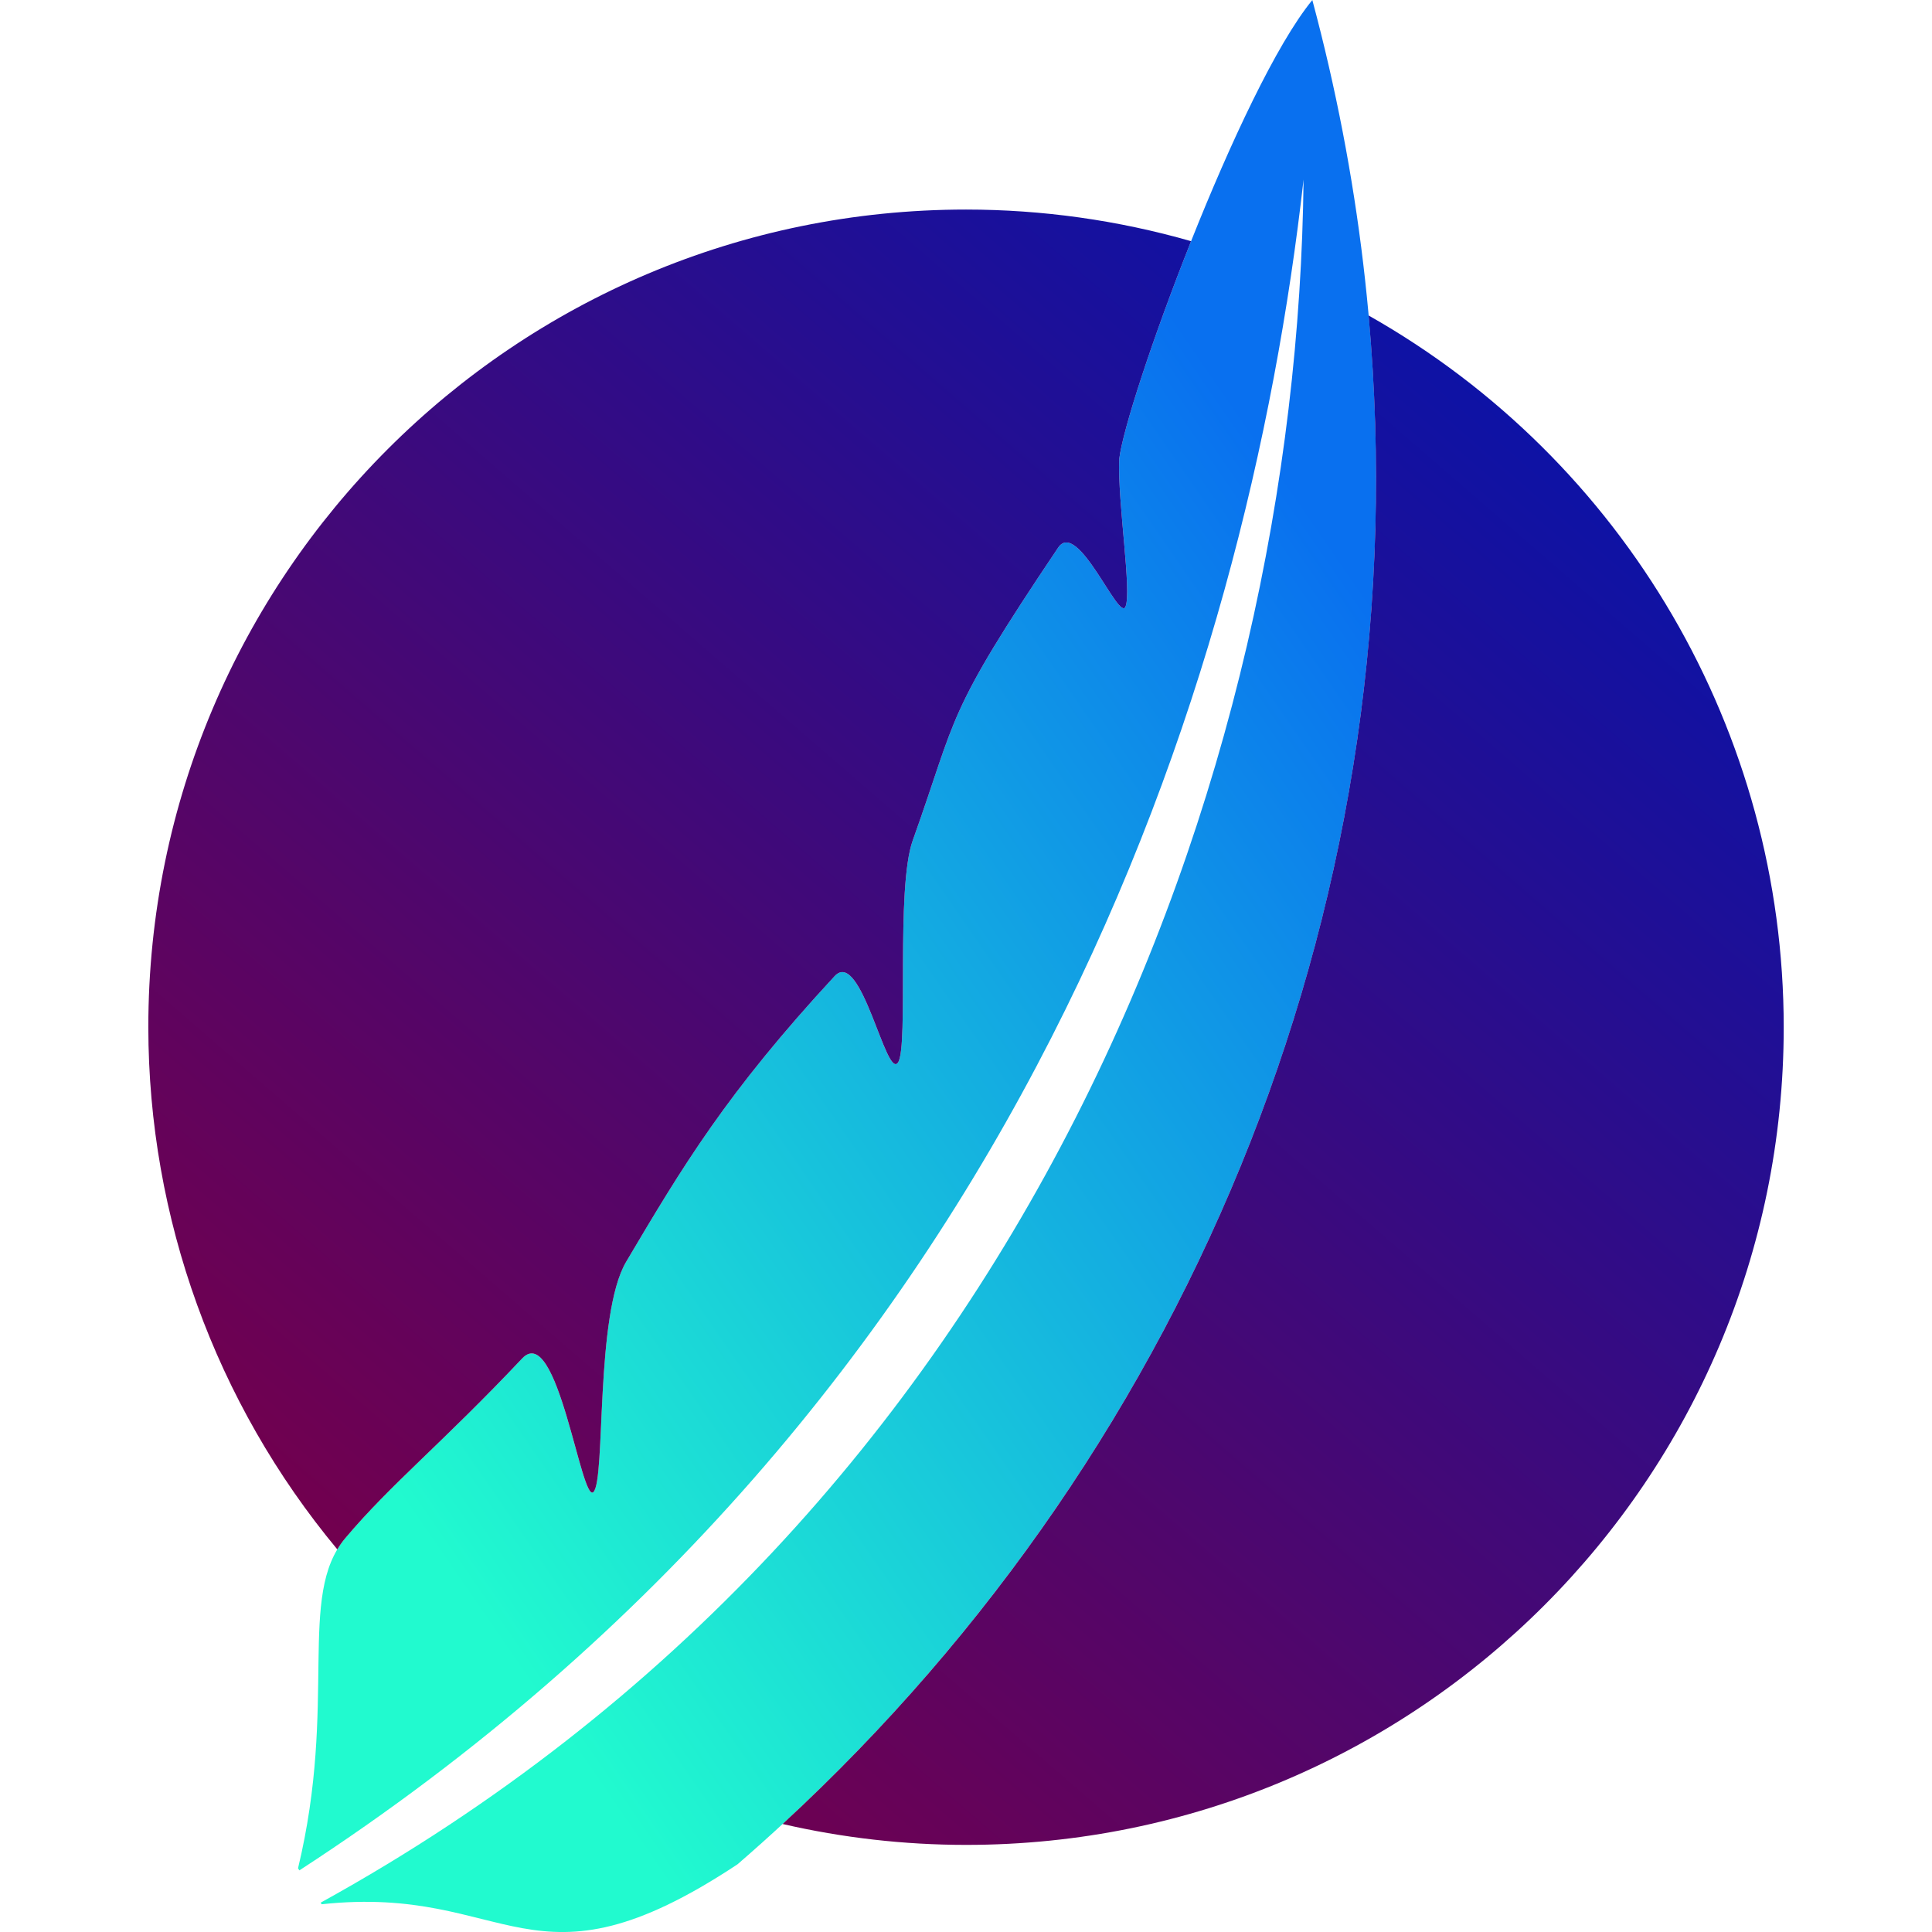
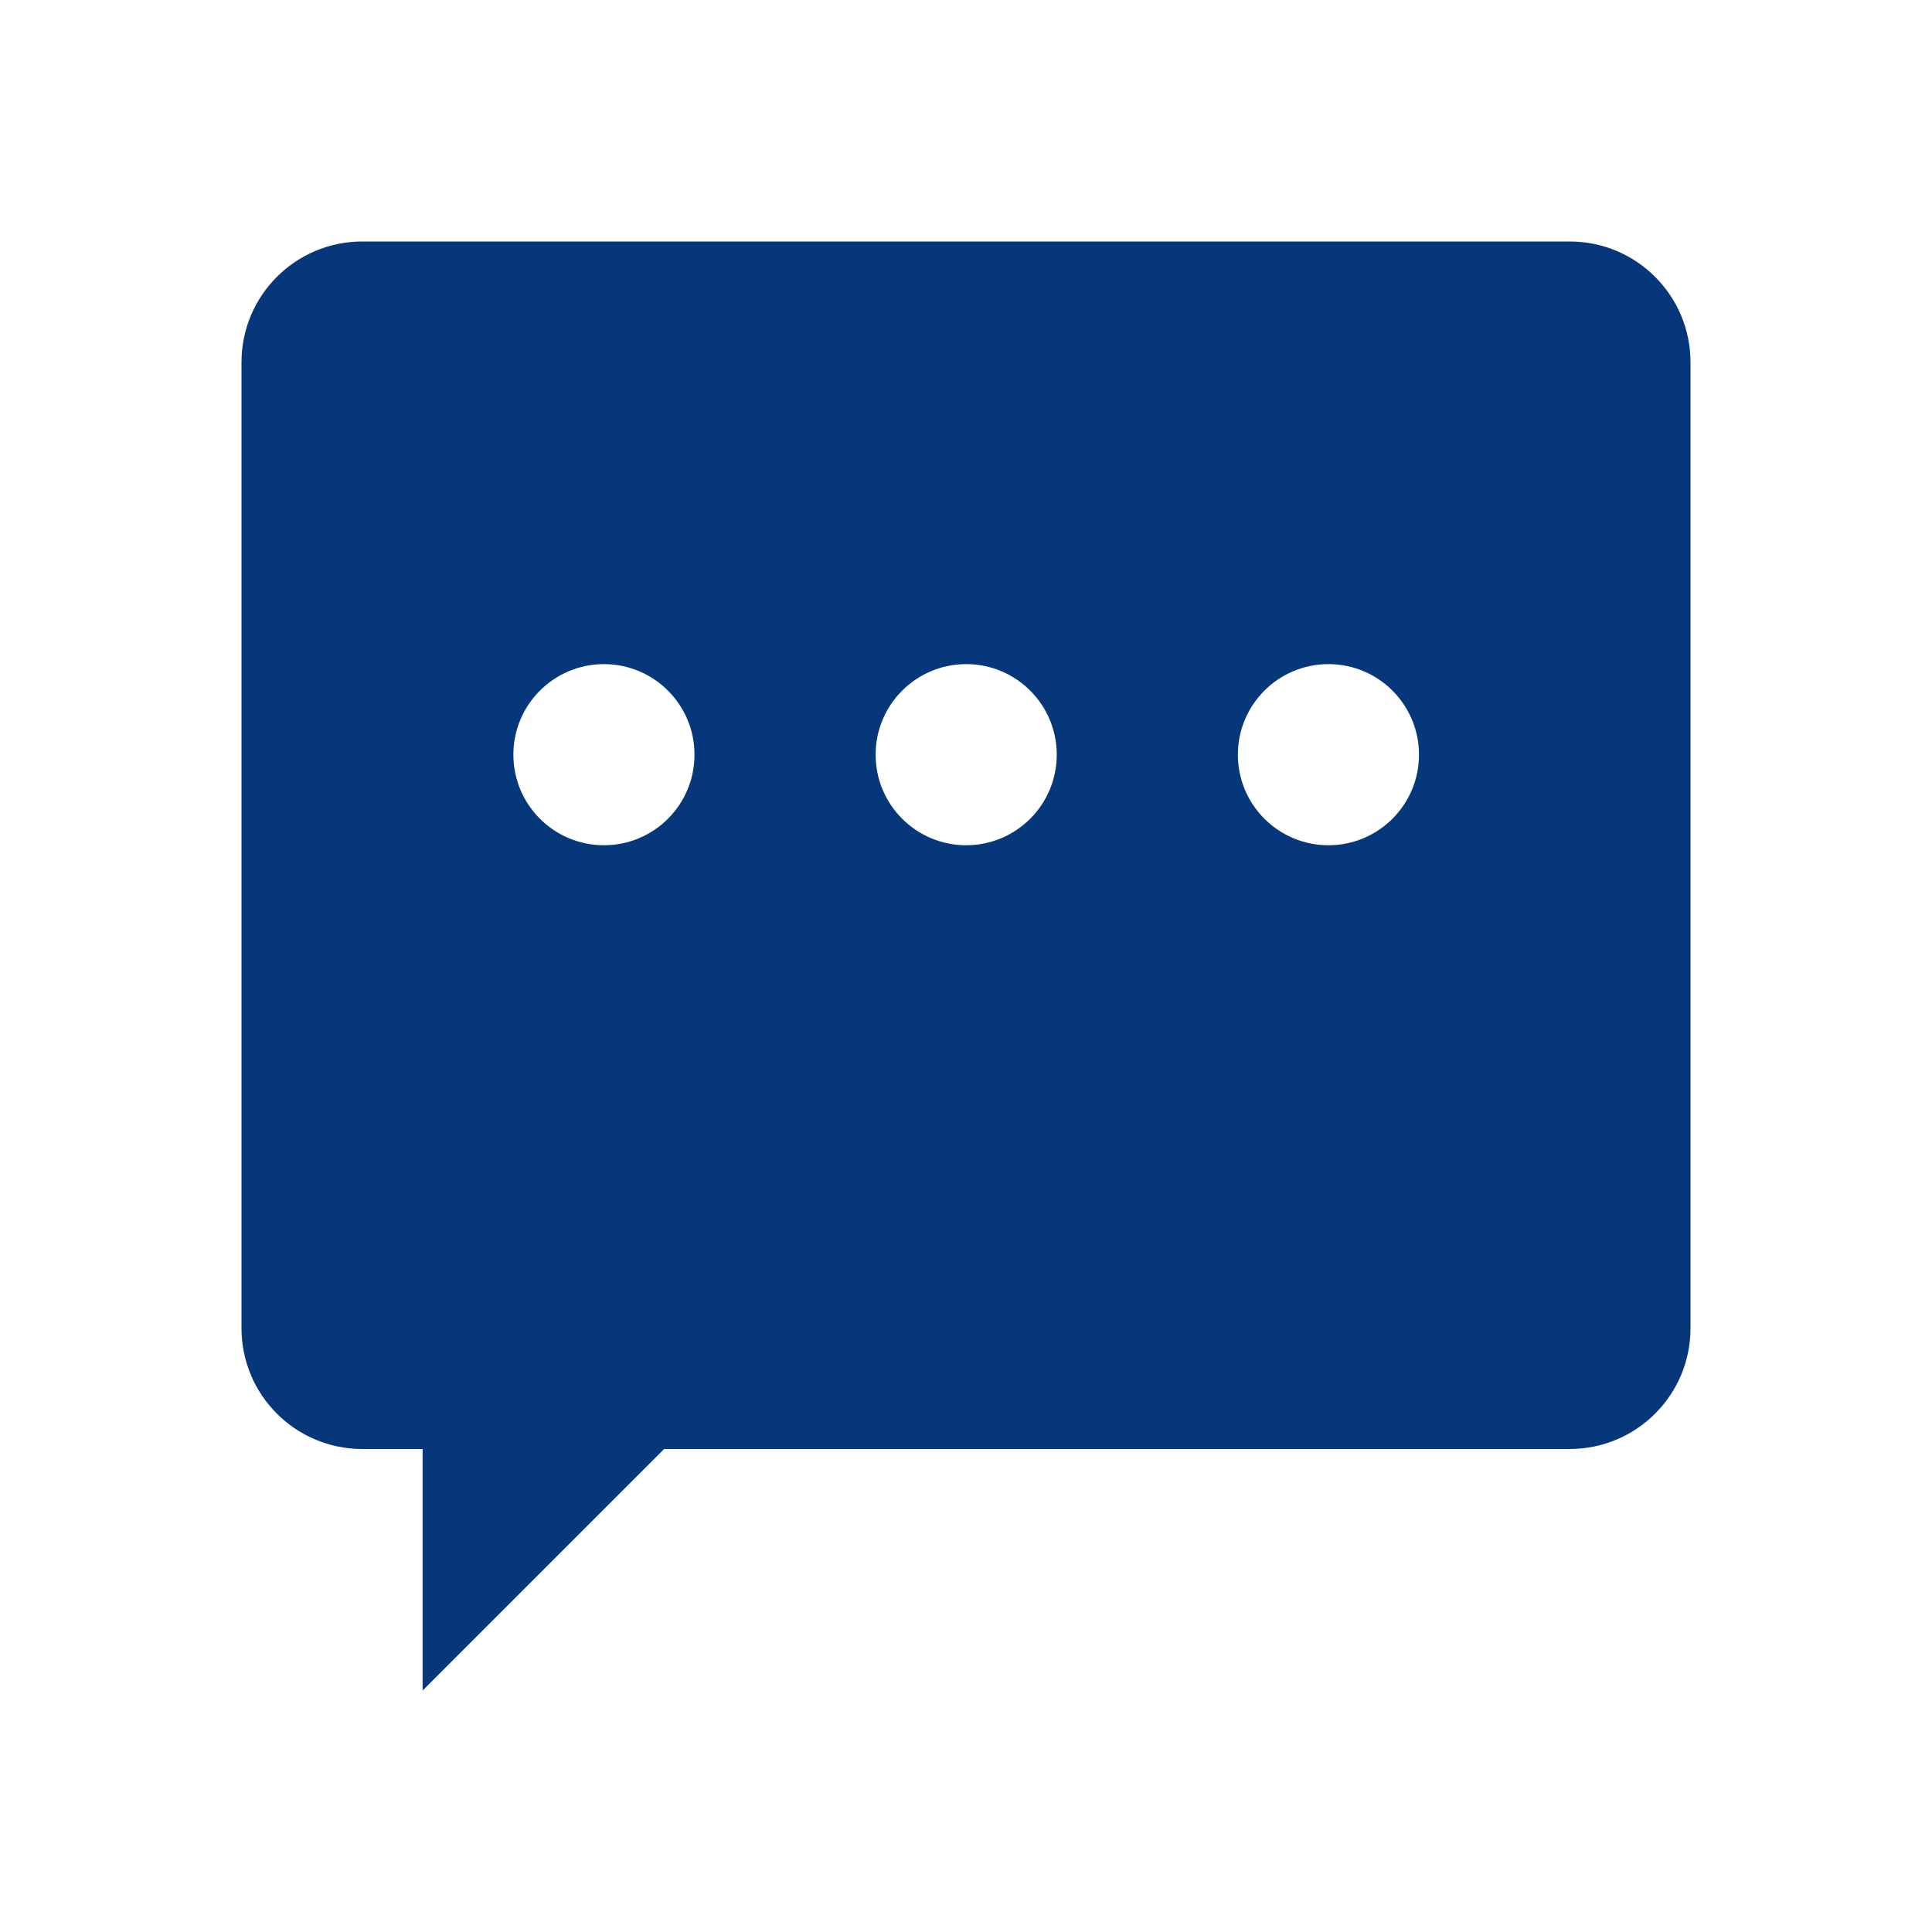
- <svg xmlns="http://www.w3.org/2000/svg" xmlns:xlink="http://www.w3.org/1999/xlink" width="512" height="512" version="1.1" viewBox="0 0 512 512">
-   <defs>
-     <linearGradient id="linearGradient22708">
-       <stop stop-color="#21facf" offset="0" />
-       <stop stop-color="#0970ef" offset="1" />
-     </linearGradient>
-     <linearGradient id="linearGradient6949" x1="68.454" x2="198.59" y1="246.73" y2="96.35" gradientTransform="translate(-5.754,-56.594)" gradientUnits="userSpaceOnUse">
-       <stop stop-color="#72004e" offset="0" />
-       <stop stop-color="#0015b1" offset="1" />
-     </linearGradient>
-     <linearGradient id="linearGradient22718" x1="56.735" x2="155.2" y1="246.96" y2="58.575" gradientUnits="userSpaceOnUse">
-       <stop stop-color="#4f00da" offset="0" />
-       <stop stop-color="#e5311b" offset="1" />
-     </linearGradient>
-     <linearGradient id="linearGradient23463" x1="68.454" x2="198.59" y1="246.73" y2="96.35" gradientUnits="userSpaceOnUse" xlink:href="#linearGradient22708" />
-     <linearGradient id="linearGradient903" x1="54.478" x2="192.1" y1="247.56" y2="9.809" gradientTransform="matrix(.87923 0 0 .87923 -9.551 48.787)" gradientUnits="userSpaceOnUse">
-       <stop stop-color="#dc180d" offset="0" />
-       <stop stop-color="#f96e20" offset=".5" />
-       <stop stop-color="#f4ce41" offset="1" />
-     </linearGradient>
-     <linearGradient id="linearGradient918" x1="39.468" x2="154.99" y1="204.22" y2="124.47" gradientUnits="userSpaceOnUse" xlink:href="#linearGradient22708" />
-   </defs>
-   <g transform="matrix(2.473 0 0 2.473 -4.8978 -4.8812)">
-     <path transform="translate(-5.5496,-57.412)" d="m148.16 59.393c-7.71 9.399-19.951 42.888-20.696 49.204-0.17 4.674 1.373 14.231 0.672 15.805-0.719 1.613-5.117-9.446-7.215-6.327-12.219 18.168-10.7 17.731-15.582 31.378-1.836 5.131-0.424 21.99-1.567 23.773-1.273 1.987-3.962-12.31-6.806-9.236-11.603 12.54-16.279 20.379-22.336 30.607-3.359 5.673-2.182 23.33-3.506 24.674-1.302 1.321-3.857-18.326-7.644-14.309-8.519 9.038-14.054 13.441-18.946 19.252-5.198 6.174-0.783 17.584-5.067 35.383l0.145 0.221c77.447-50.308 101.52-127.16 107.61-181.19-0.681 63.93-29.41 142.78-105.33 184.65l0.113 0.171c20.241-2.181 22.307 10.458 44.562-4.284 55.792-48.277 81.856-124.29 61.593-199.78z" display="none" fill="url(#linearGradient903)" />
-     <path transform="translate(-5.5498,-57.412)" d="m148.16 59.393c-7.71 9.399-19.951 42.888-20.696 49.204-0.17 4.674 1.373 14.231 0.672 15.805-0.719 1.613-5.117-9.446-7.215-6.327-12.219 18.168-10.7 17.731-15.582 31.378-1.836 5.131-0.424 21.99-1.567 23.773-1.273 1.987-3.962-12.31-6.806-9.236-11.603 12.54-16.279 20.379-22.336 30.607-3.359 5.673-2.182 23.33-3.506 24.674-1.302 1.321-3.857-18.326-7.644-14.309-8.519 9.038-14.054 13.441-18.946 19.252-5.198 6.174-0.783 17.584-5.067 35.383l0.145 0.221c77.447-50.308 101.52-127.16 107.61-181.19-0.681 63.93-29.41 142.78-105.33 184.65l0.113 0.171c20.241-2.181 22.307 10.458 44.562-4.284 55.792-48.277 81.856-124.29 61.593-199.78z" fill="url(#linearGradient918)" />
-     <g transform="translate(0 2.0218e-5)">
-       <path transform="translate(-5.7543,-56.594)" d="m111.25 81.024c-48.394-1.5e-5 -87.625 39.231-87.625 87.625 0.017 20.443 7.182 40.236 20.253 55.954 0.252-0.422 0.536-0.824 0.858-1.206 4.892-5.81 10.427-10.214 18.946-19.252 3.787-4.018 6.341 15.63 7.644 14.309 1.324-1.344 0.147-19.001 3.506-24.674 6.056-10.228 10.733-18.067 22.336-30.607 2.844-3.074 5.533 11.223 6.806 9.236 1.142-1.782-0.269-18.641 1.566-23.773 4.882-13.647 3.363-13.21 15.582-31.378 2.098-3.119 6.496 7.94 7.215 6.327 0.701-1.573-0.842-11.131-0.672-15.805 0.372-3.15 3.604-13.059 7.705-23.367-7.843-2.247-15.962-3.388-24.12-3.389zm43.142 11.356c5.566 61.595-18.426 120.7-62.796 161.65 6.446 1.486 13.04 2.237 19.655 2.239 48.394 1e-5 87.625-39.231 87.625-87.625-3.1e-4 -31.581-16.995-60.719-44.484-76.268z" display="none" fill="url(#linearGradient22718)" />
-       <path transform="translate(-5.754,-56.594)" d="m111.25 81.024c-48.394-1.5e-5 -87.625 39.231-87.625 87.625 0.017 20.443 7.182 40.236 20.253 55.954 0.252-0.422 0.536-0.824 0.858-1.206 4.892-5.81 10.427-10.214 18.946-19.252 3.787-4.018 6.341 15.63 7.644 14.309 1.324-1.344 0.147-19.001 3.506-24.674 6.056-10.228 10.733-18.067 22.336-30.607 2.844-3.074 5.533 11.223 6.806 9.236 1.142-1.782-0.269-18.641 1.566-23.773 4.882-13.647 3.363-13.21 15.582-31.378 2.098-3.119 6.496 7.94 7.215 6.327 0.701-1.573-0.842-11.131-0.672-15.805 0.372-3.15 3.604-13.059 7.705-23.367-7.843-2.247-15.962-3.388-24.12-3.389zm43.142 11.356c5.566 61.595-18.426 120.7-62.796 161.65 6.446 1.486 13.04 2.237 19.655 2.239 48.394 1e-5 87.625-39.231 87.625-87.625-3.1e-4 -31.581-16.995-60.719-44.484-76.268z" display="none" fill="url(#linearGradient23463)" />
-       <path d="m105.5 24.43c-48.394-1.5e-5 -87.625 39.231-87.625 87.625 0.017 20.443 7.182 40.236 20.253 55.954 0.252-0.422 0.536-0.824 0.858-1.206 4.892-5.81 10.427-10.214 18.946-19.252 3.787-4.018 6.341 15.63 7.644 14.309 1.324-1.344 0.147-19.001 3.506-24.674 6.056-10.228 10.733-18.067 22.336-30.607 2.844-3.074 5.533 11.223 6.806 9.236 1.142-1.782-0.269-18.641 1.566-23.773 4.882-13.647 3.363-13.21 15.582-31.378 2.098-3.119 6.496 7.94 7.215 6.327 0.701-1.573-0.842-11.131-0.672-15.805 0.372-3.15 3.604-13.059 7.705-23.367-7.843-2.247-15.962-3.388-24.12-3.389zm43.142 11.356c5.566 61.595-18.426 120.7-62.796 161.65 6.446 1.486 13.04 2.237 19.655 2.239 48.394 1e-5 87.625-39.231 87.625-87.625-3.1e-4 -31.581-16.995-60.719-44.484-76.268z" fill="url(#linearGradient6949)" />
-     </g>
-   </g>
+ <svg xmlns="http://www.w3.org/2000/svg" width="512" height="512" version="1.1" viewBox="0 0 512 512">
+   <path fill-rule="evenodd" clip-rule="evenodd" fill="#06377b" d="     M96,64     h320     a32,32 0 0 1 32,32     v256     a32,32 0 0 1 -32,32     H176     l-64,64     v-64     H96     a32,32 0 0 1 -32,-32     V96     a32,32 0 0 1 32,-32     z     M160,176 a24,24 0 1 0 0.1,0 z     M256,176 a24,24 0 1 0 0.1,0 z     M352,176 a24,24 0 1 0 0.1,0 z   " />
</svg>
